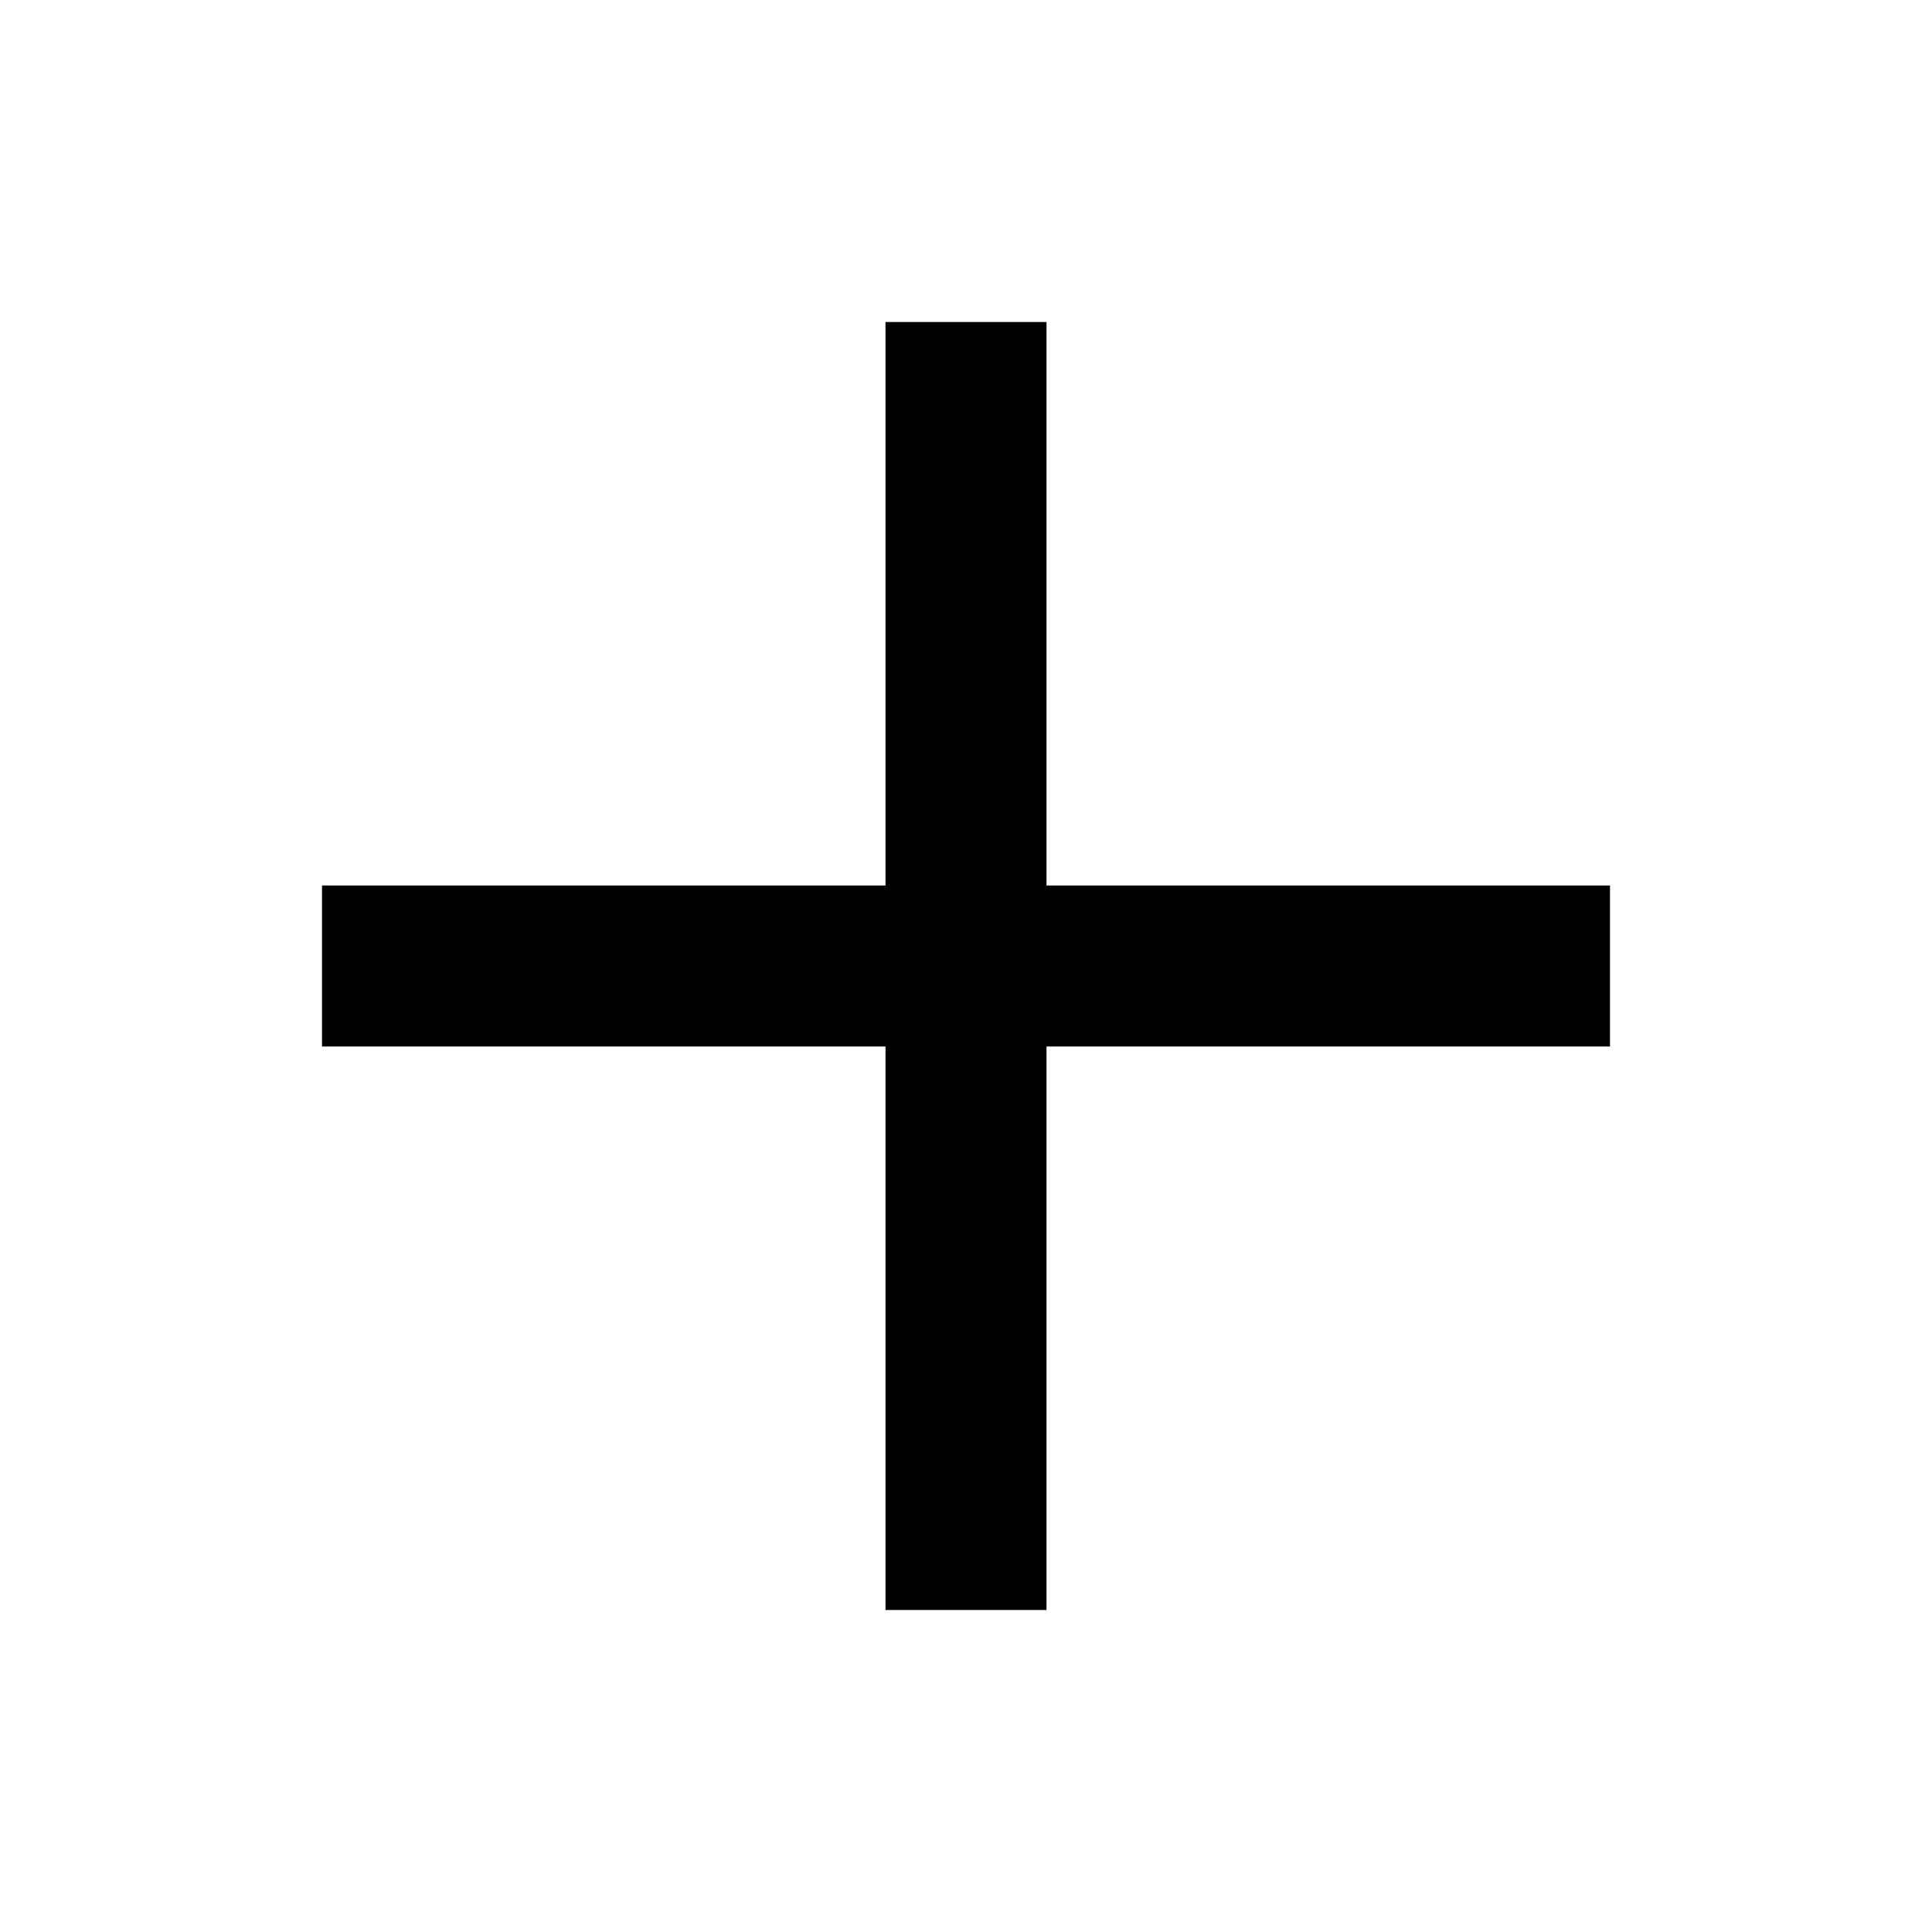
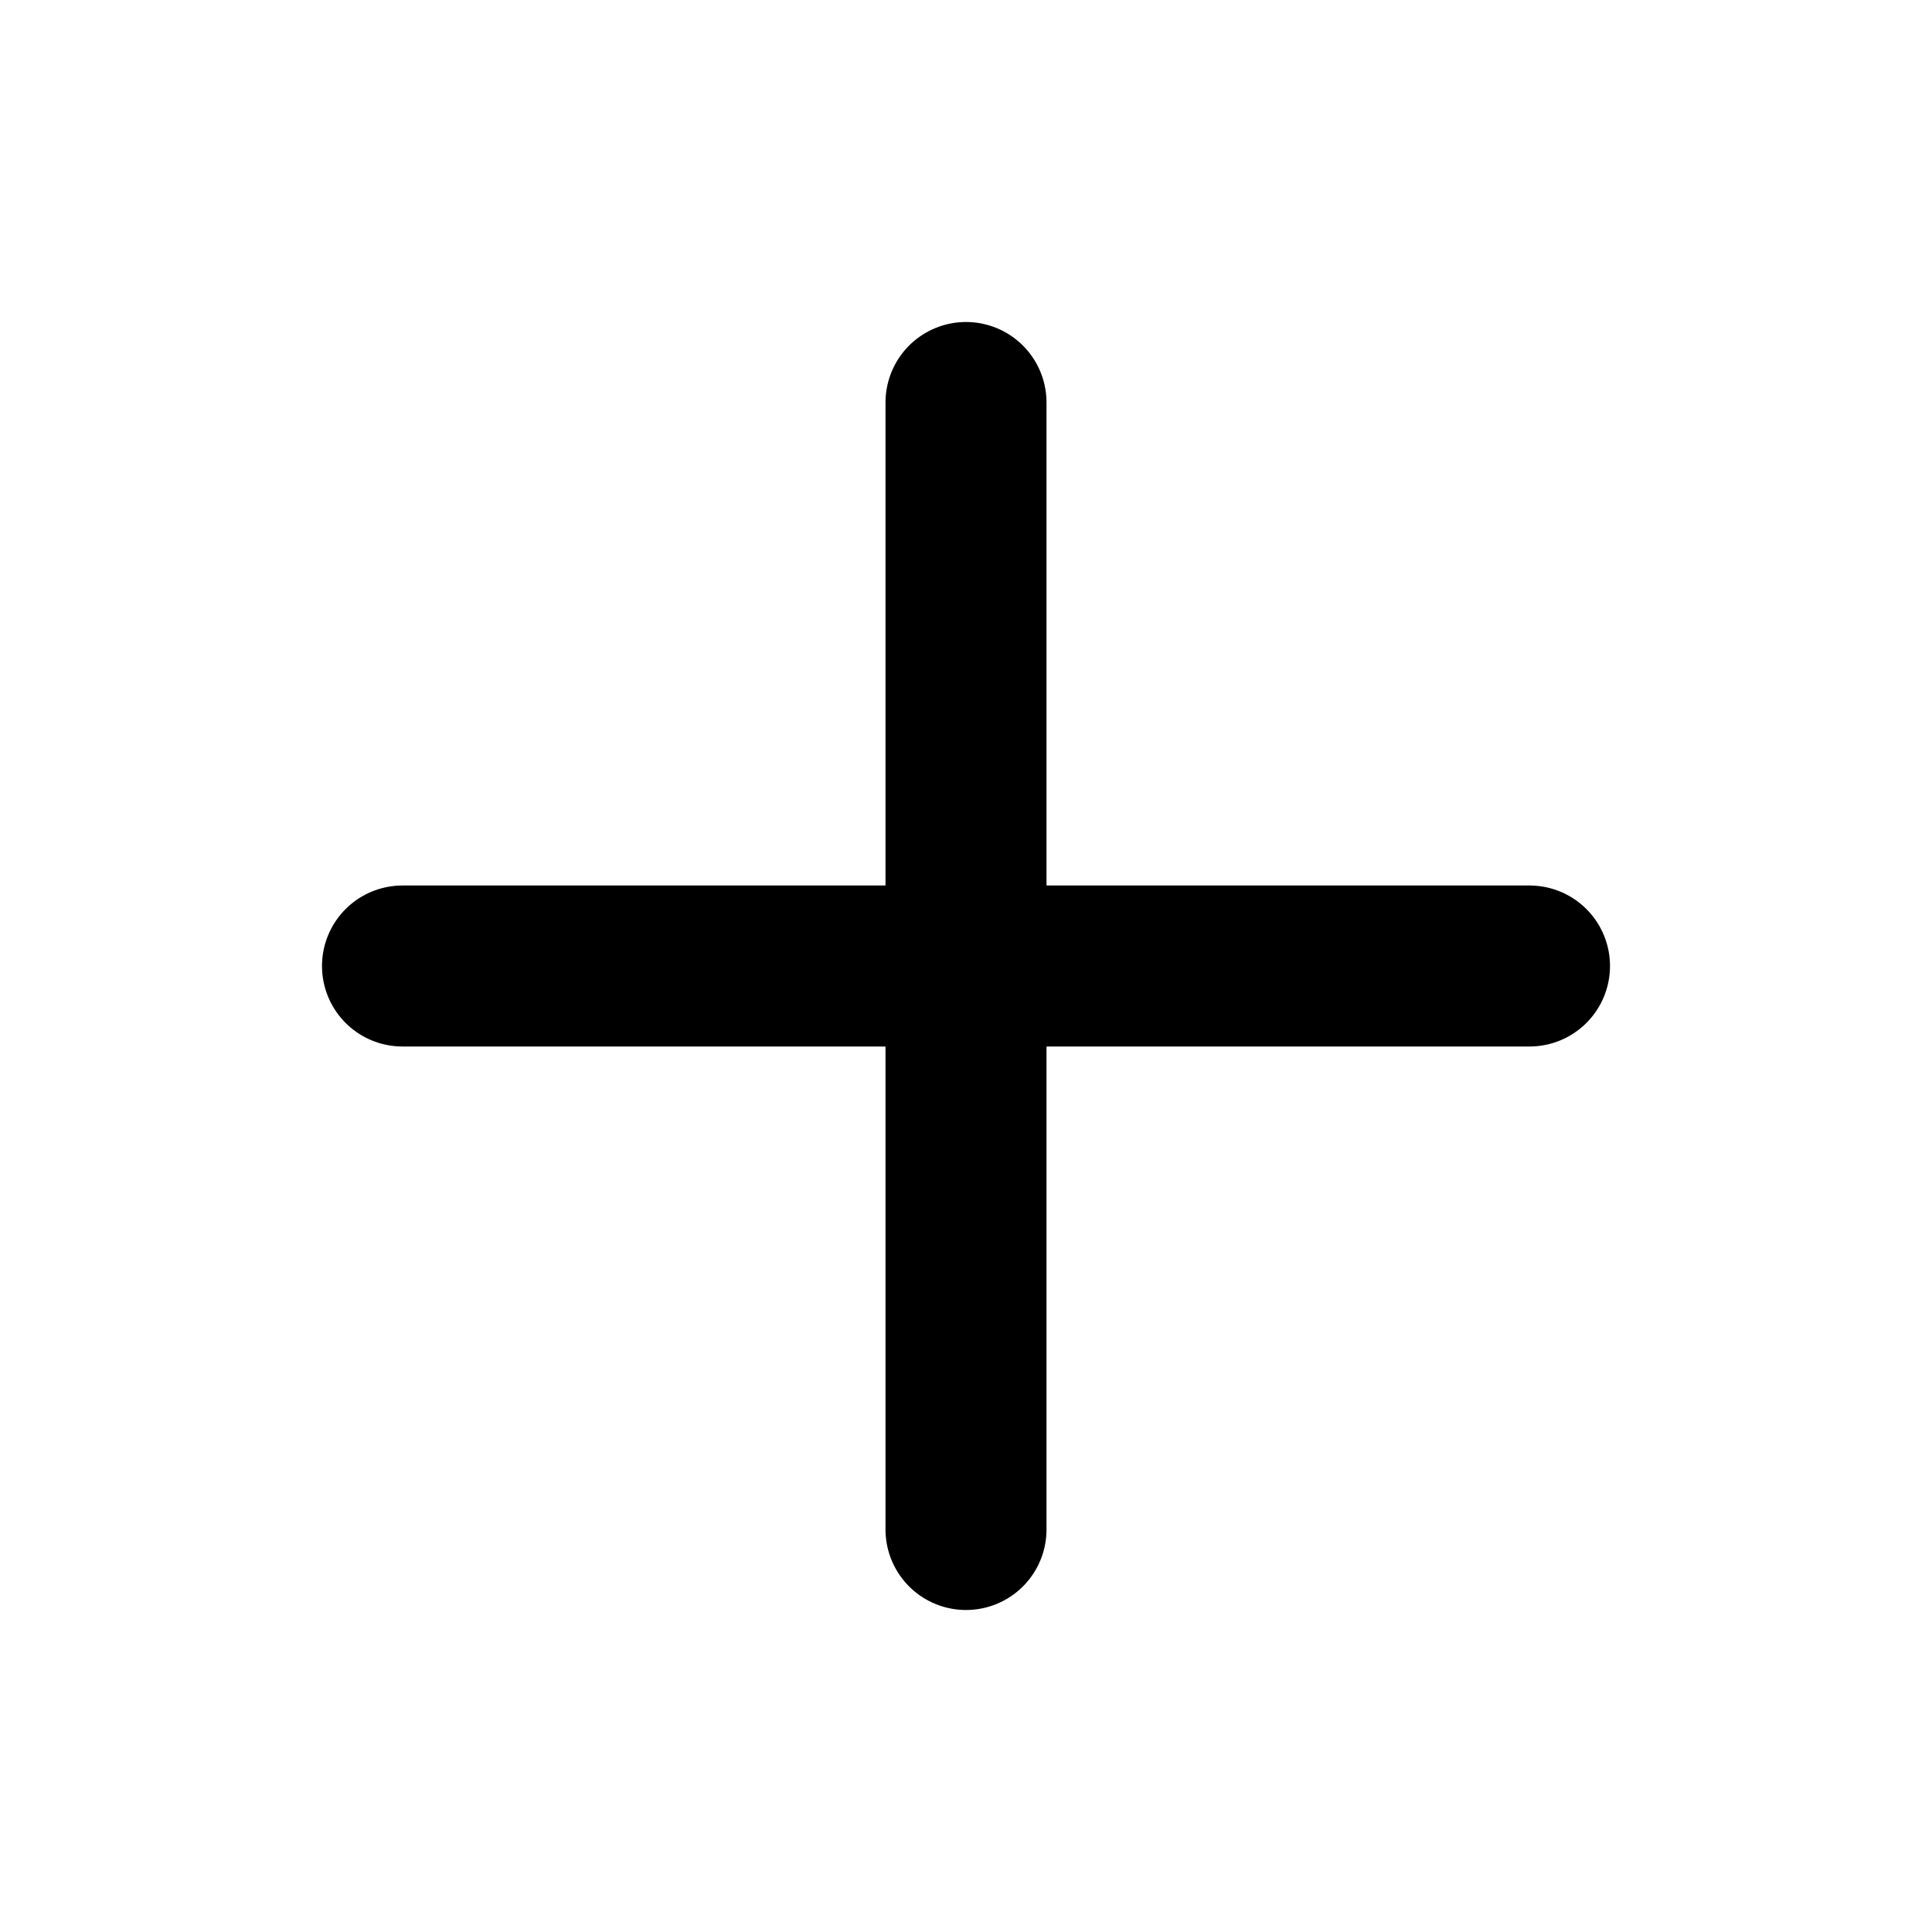
- <svg xmlns="http://www.w3.org/2000/svg" viewBox="0 0 24 24" fill="none" stroke="currentColor" stroke-width="2" stroke-linecap="butt" stroke-linejoin="miter" role="img" aria-label="plus">
-   <path d="M12 4V20" />
-   <path d="M4 12H20" />
+ <svg xmlns="http://www.w3.org/2000/svg" viewBox="0 0 24 24" fill="none" stroke="currentColor" stroke-width="2" stroke-linecap="round" stroke-linejoin="round" role="img" aria-label="plus">
+   <path d="M5 12h14" />
+   <path d="M12 5v14" />
</svg>
